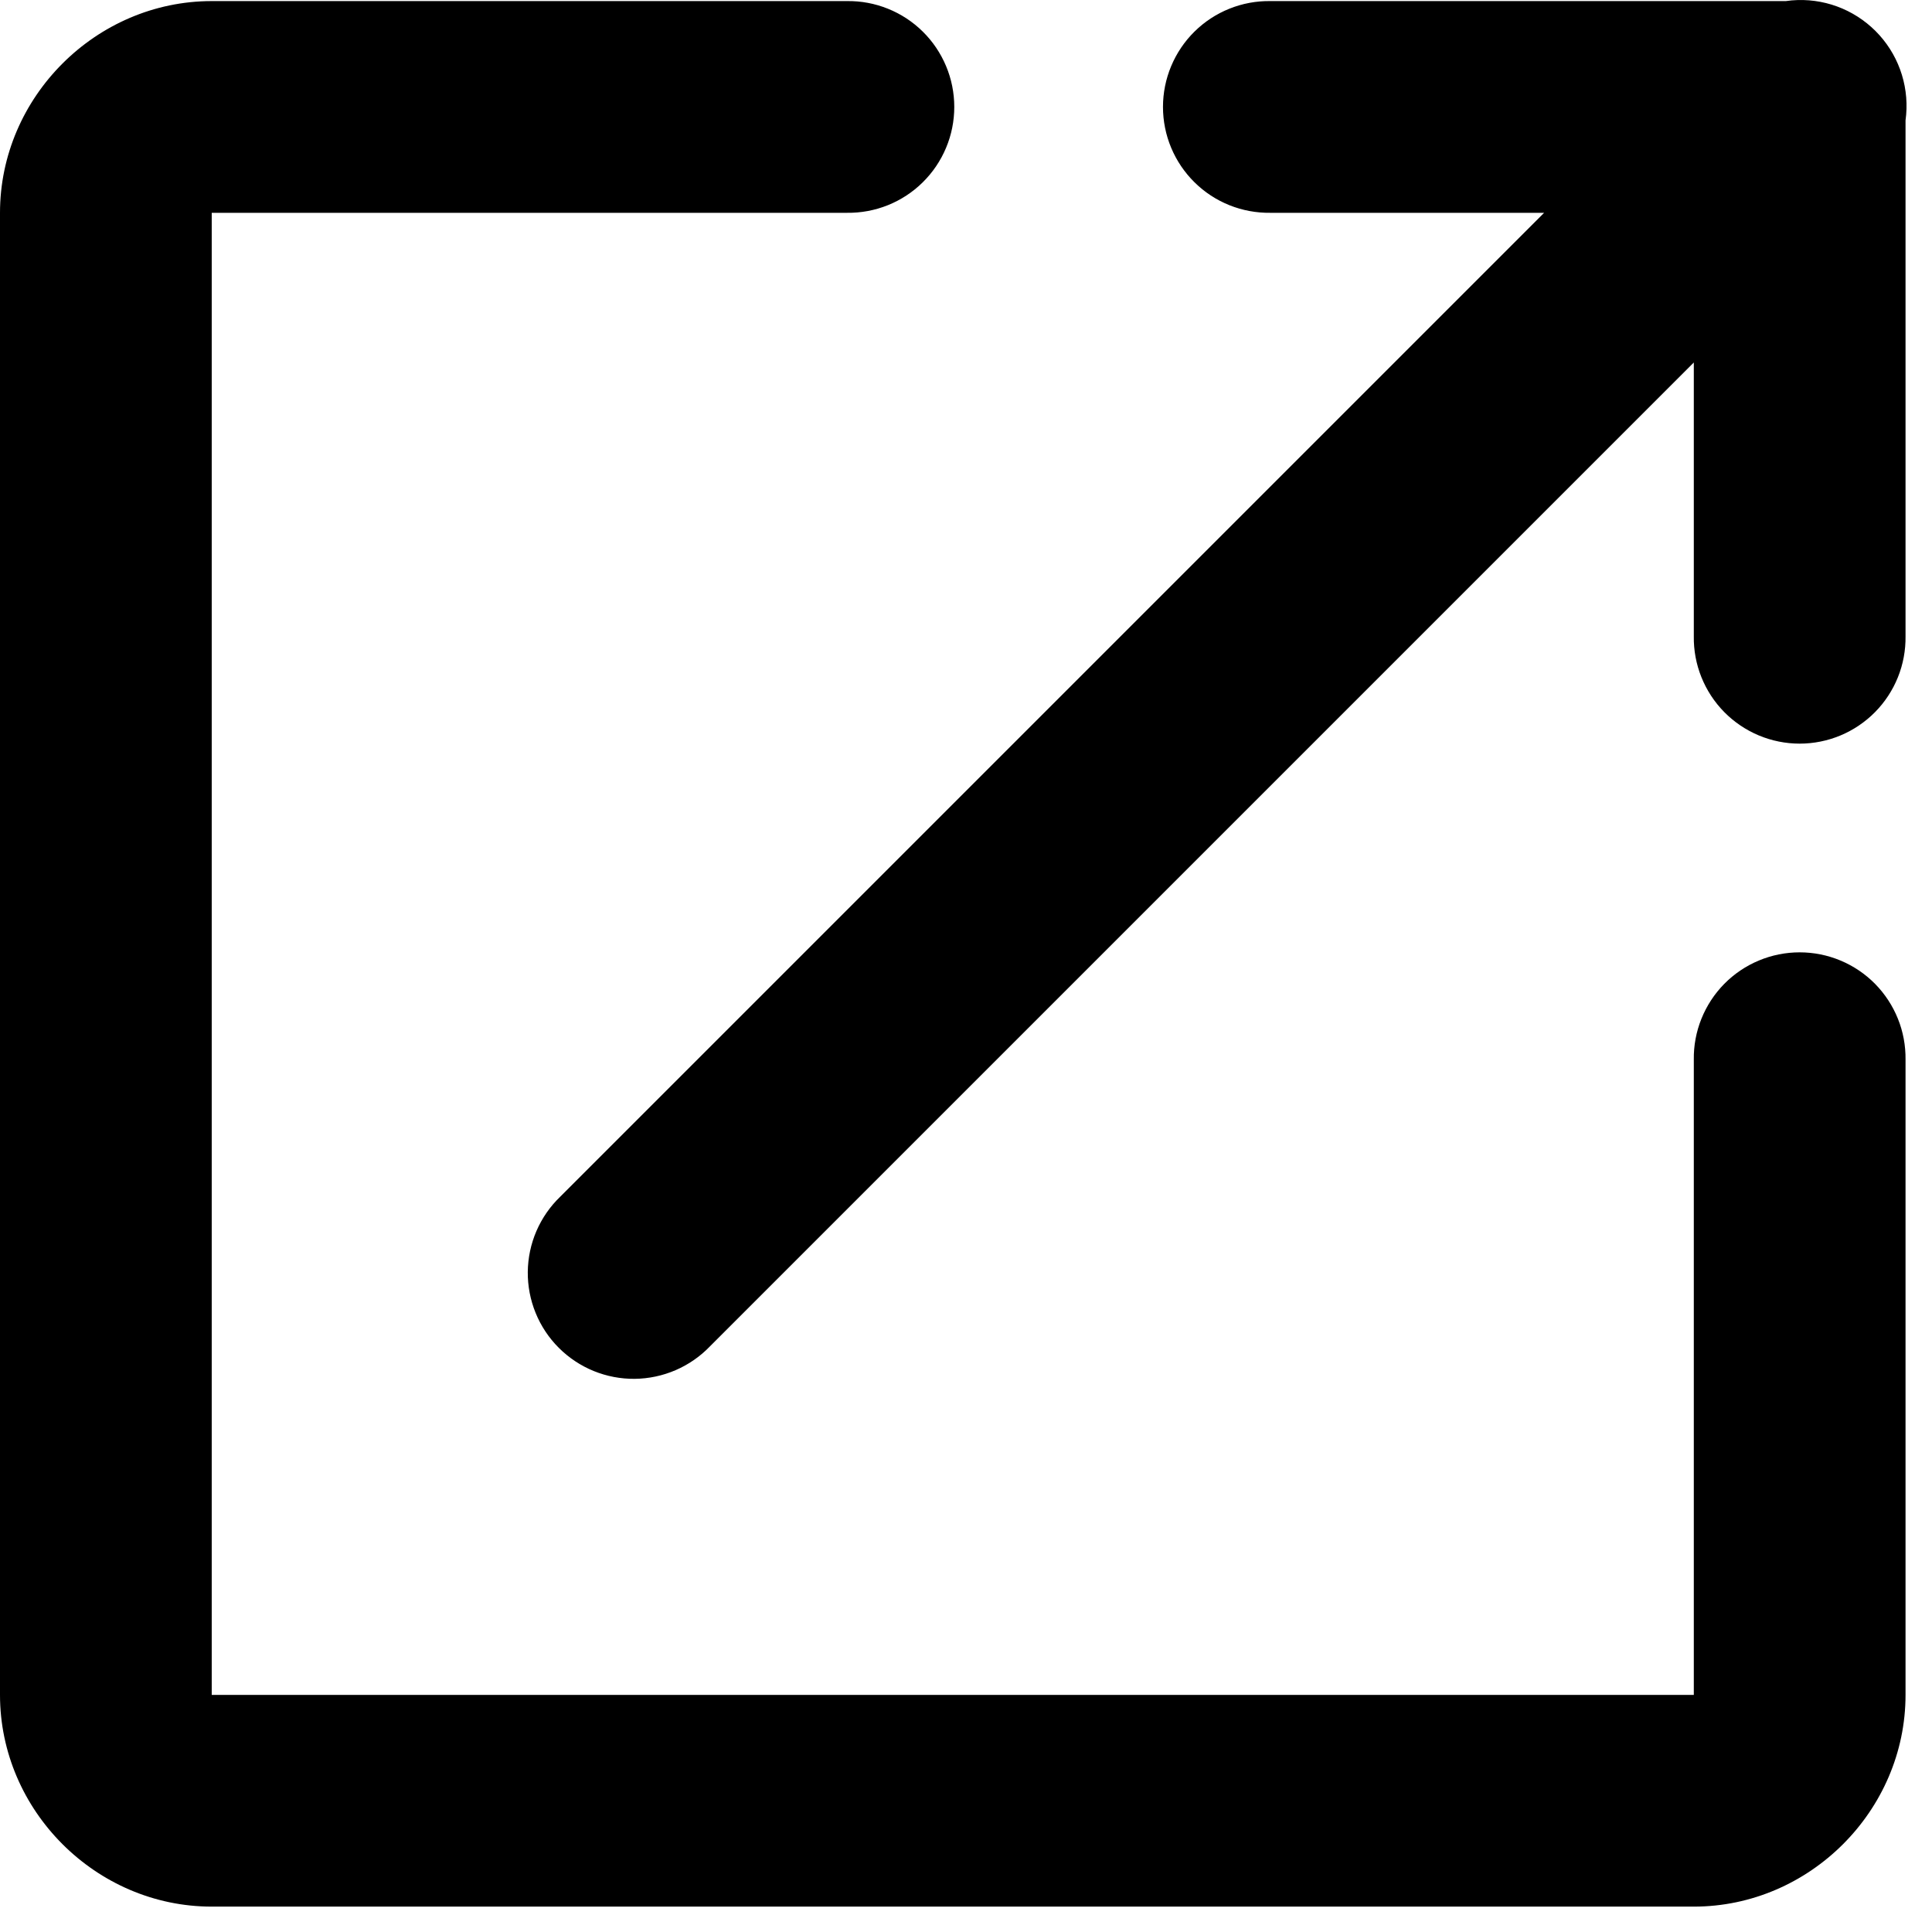
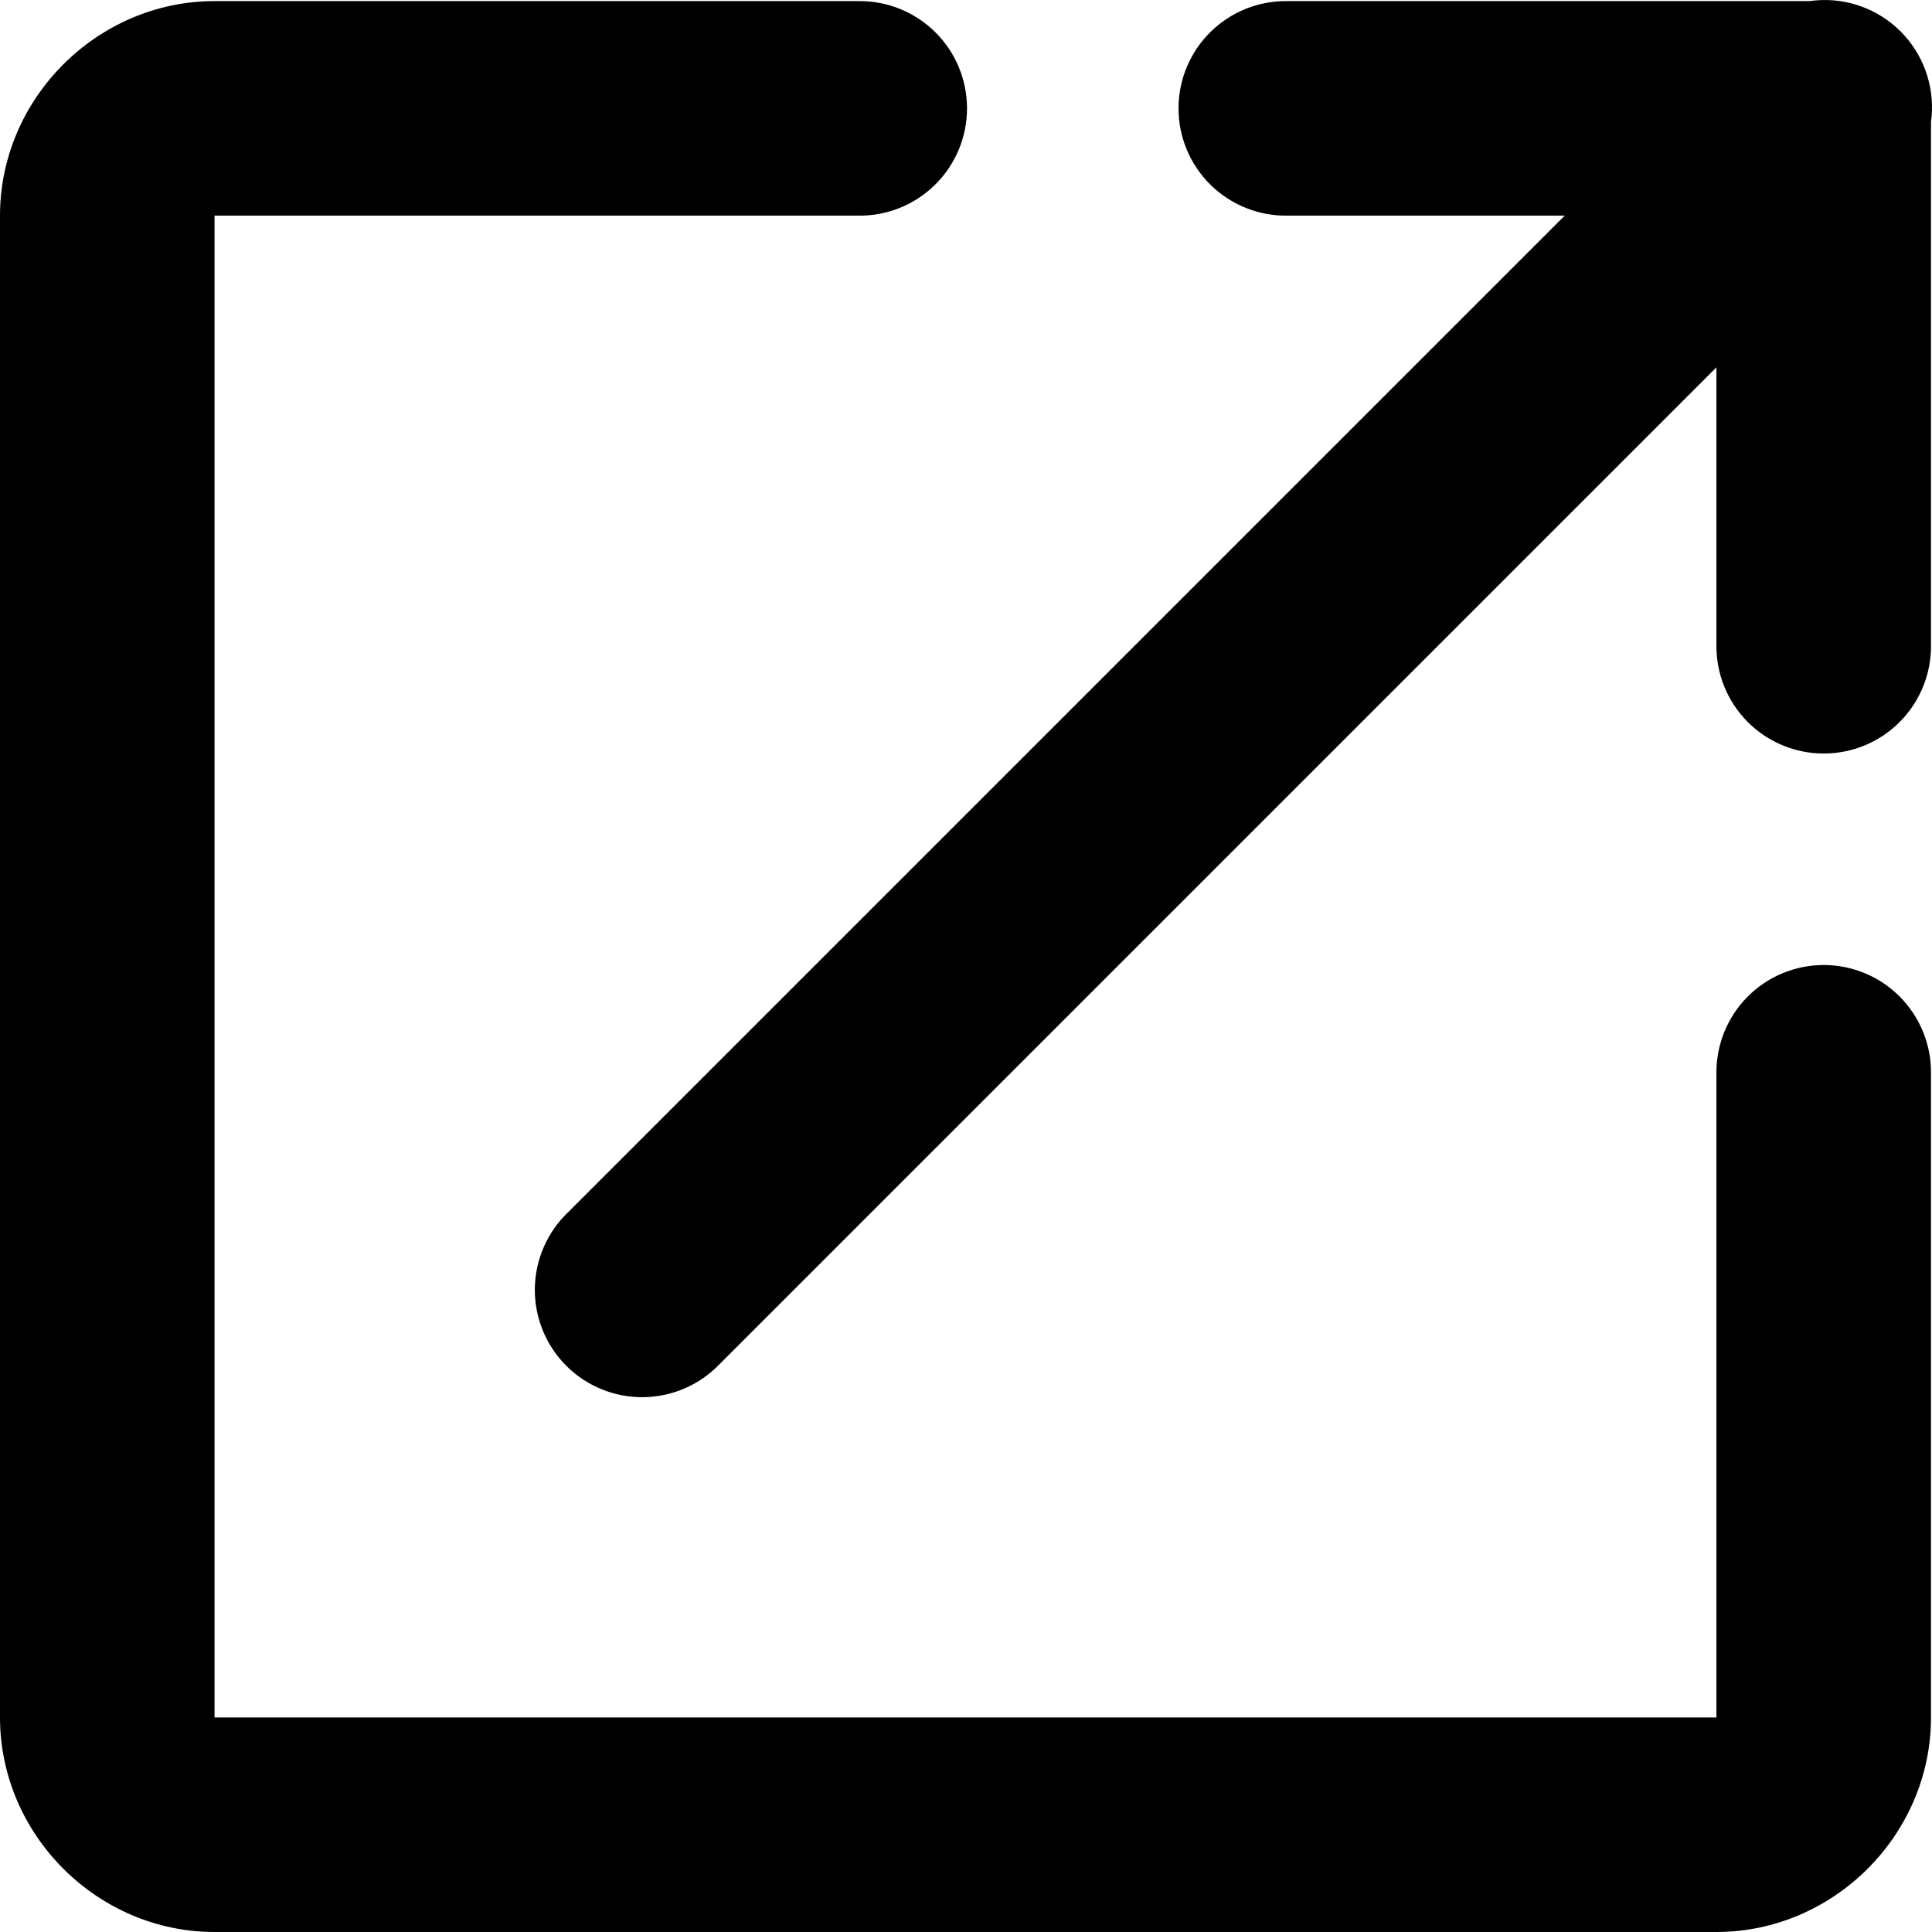
- <svg xmlns="http://www.w3.org/2000/svg" width="60%" height="60%" viewBox="0 0 73 73" fill="none">
-   <path d="M67.922 0.002C67.773 0.006 67.624 0.019 67.477 0.041H48C47.47 0.033 46.944 0.131 46.452 0.329C45.96 0.526 45.512 0.82 45.135 1.192C44.757 1.564 44.458 2.008 44.253 2.497C44.048 2.986 43.943 3.511 43.943 4.041C43.943 4.571 44.048 5.096 44.253 5.585C44.458 6.074 44.757 6.517 45.135 6.889C45.512 7.262 45.96 7.555 46.452 7.753C46.944 7.95 47.47 8.048 48 8.041H58.344L21.172 45.213C20.788 45.581 20.482 46.023 20.27 46.511C20.059 47 19.948 47.525 19.942 48.058C19.937 48.59 20.038 49.118 20.239 49.61C20.44 50.103 20.737 50.551 21.114 50.927C21.49 51.303 21.938 51.601 22.43 51.802C22.923 52.003 23.451 52.104 23.983 52.099C24.515 52.093 25.041 51.981 25.53 51.77C26.018 51.559 26.459 51.253 26.828 50.869L64 13.697V24.041C63.992 24.571 64.09 25.097 64.288 25.589C64.486 26.081 64.779 26.529 65.151 26.906C65.523 27.283 65.967 27.583 66.456 27.788C66.945 27.992 67.47 28.098 68 28.098C68.53 28.098 69.055 27.992 69.544 27.788C70.033 27.583 70.477 27.283 70.849 26.906C71.221 26.529 71.514 26.081 71.712 25.589C71.91 25.097 72.007 24.571 72 24.041V4.549C72.08 3.973 72.033 3.386 71.863 2.83C71.693 2.274 71.404 1.762 71.015 1.329C70.627 0.897 70.149 0.554 69.615 0.324C69.081 0.095 68.503 -0.015 67.922 0.002ZM8 0.041C3.628 0.041 0 3.668 0 8.041V64.041C0 68.413 3.628 72.041 8 72.041H64C68.372 72.041 72 68.413 72 64.041V40.041C72.007 39.511 71.91 38.984 71.712 38.493C71.514 38.001 71.221 37.553 70.849 37.175C70.477 36.798 70.033 36.498 69.544 36.294C69.055 36.089 68.53 35.984 68 35.984C67.47 35.984 66.945 36.089 66.456 36.294C65.967 36.498 65.523 36.798 65.151 37.175C64.779 37.553 64.486 38.001 64.288 38.493C64.09 38.984 63.992 39.511 64 40.041V64.041H8V8.041H32C32.53 8.048 33.056 7.95 33.548 7.753C34.04 7.555 34.488 7.262 34.865 6.889C35.243 6.517 35.542 6.074 35.747 5.585C35.952 5.096 36.057 4.571 36.057 4.041C36.057 3.511 35.952 2.986 35.747 2.497C35.542 2.008 35.243 1.564 34.865 1.192C34.488 0.82 34.04 0.526 33.548 0.329C33.056 0.131 32.53 0.033 32 0.041H8Z" fill="black" />
+ <svg xmlns="http://www.w3.org/2000/svg" width="100" height="100" viewBox="0 0 100 100" fill="none">
+   <path d="M94.287 0.002C94.08 0.009 93.873 0.027 93.668 0.057H66.632C65.896 0.046 65.165 0.182 64.483 0.456C63.8 0.731 63.178 1.138 62.654 1.655C62.13 2.171 61.714 2.787 61.43 3.466C61.146 4.145 61 4.873 61 5.609C61 6.345 61.146 7.073 61.43 7.752C61.714 8.431 62.13 9.047 62.654 9.563C63.178 10.08 63.8 10.487 64.483 10.761C65.165 11.036 65.896 11.172 66.632 11.161H80.99L29.39 62.76C28.857 63.271 28.432 63.884 28.139 64.562C27.845 65.24 27.691 65.97 27.683 66.709C27.675 67.448 27.816 68.18 28.095 68.864C28.374 69.548 28.787 70.17 29.309 70.692C29.832 71.214 30.453 71.627 31.137 71.906C31.821 72.186 32.554 72.326 33.292 72.318C34.031 72.311 34.761 72.156 35.439 71.863C36.117 71.57 36.73 71.144 37.242 70.611L88.842 19.013V33.371C88.832 34.107 88.968 34.837 89.242 35.52C89.517 36.203 89.924 36.824 90.441 37.348C90.957 37.872 91.573 38.288 92.252 38.572C92.931 38.856 93.659 39.002 94.395 39.002C95.131 39.002 95.859 38.856 96.538 38.572C97.217 38.288 97.833 37.872 98.349 37.348C98.866 36.824 99.273 36.203 99.548 35.52C99.822 34.837 99.958 34.107 99.948 33.371V6.314C100.058 5.514 99.993 4.701 99.757 3.929C99.521 3.157 99.12 2.446 98.581 1.845C98.042 1.245 97.379 0.768 96.637 0.45C95.895 0.132 95.093 -0.021 94.287 0.002ZM11.105 0.057C5.036 0.057 0 5.092 0 11.161V88.895C0 94.964 5.036 100 11.105 100H88.842C94.912 100 99.948 94.964 99.948 88.895V55.581C99.958 54.845 99.822 54.114 99.548 53.432C99.273 52.749 98.866 52.127 98.349 51.603C97.833 51.08 97.217 50.663 96.538 50.379C95.859 50.095 95.131 49.949 94.395 49.949C93.659 49.949 92.931 50.095 92.252 50.379C91.573 50.663 90.957 51.08 90.441 51.603C89.924 52.127 89.517 52.749 89.242 53.432C88.968 54.114 88.832 54.845 88.842 55.581V88.895H11.105V11.161H44.421C45.157 11.172 45.888 11.036 46.57 10.761C47.253 10.487 47.874 10.08 48.398 9.563C48.922 9.047 49.339 8.431 49.623 7.752C49.907 7.073 50.053 6.345 50.053 5.609C50.053 4.873 49.907 4.145 49.623 3.466C49.339 2.787 48.922 2.171 48.398 1.655C47.874 1.138 47.253 0.731 46.57 0.456C45.888 0.182 45.157 0.046 44.421 0.057H11.105Z" fill="black" />
</svg>
